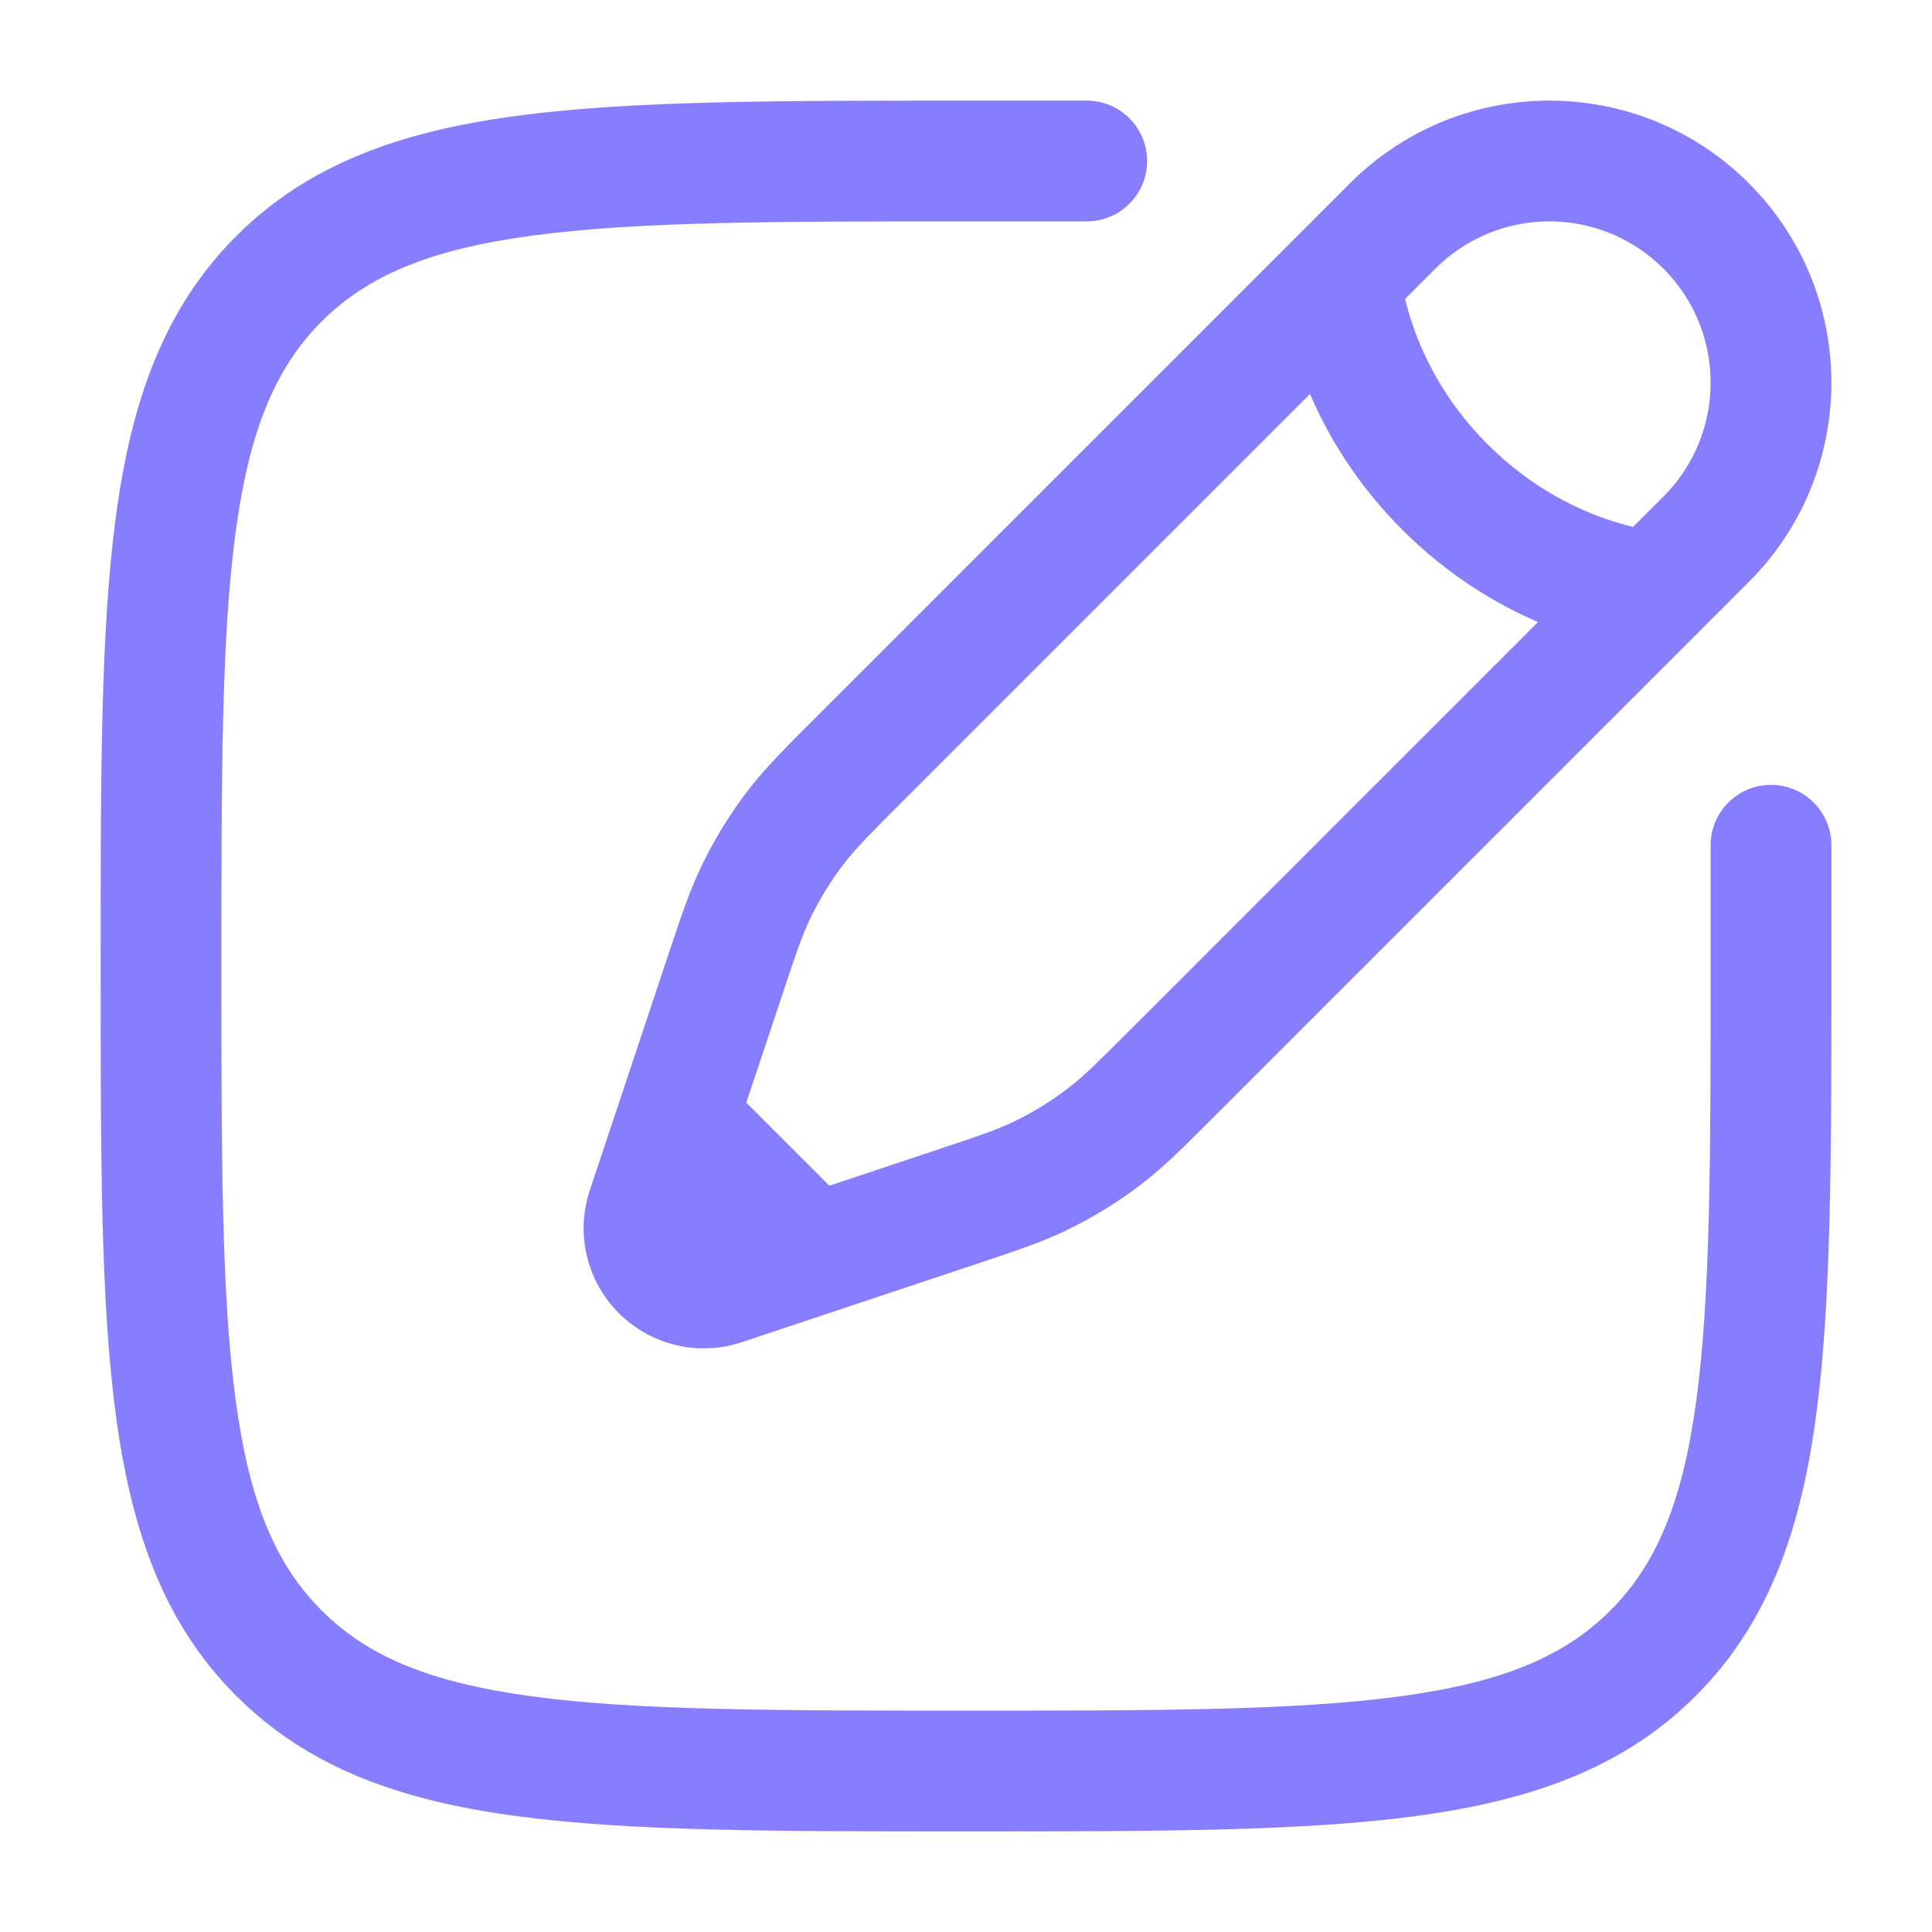
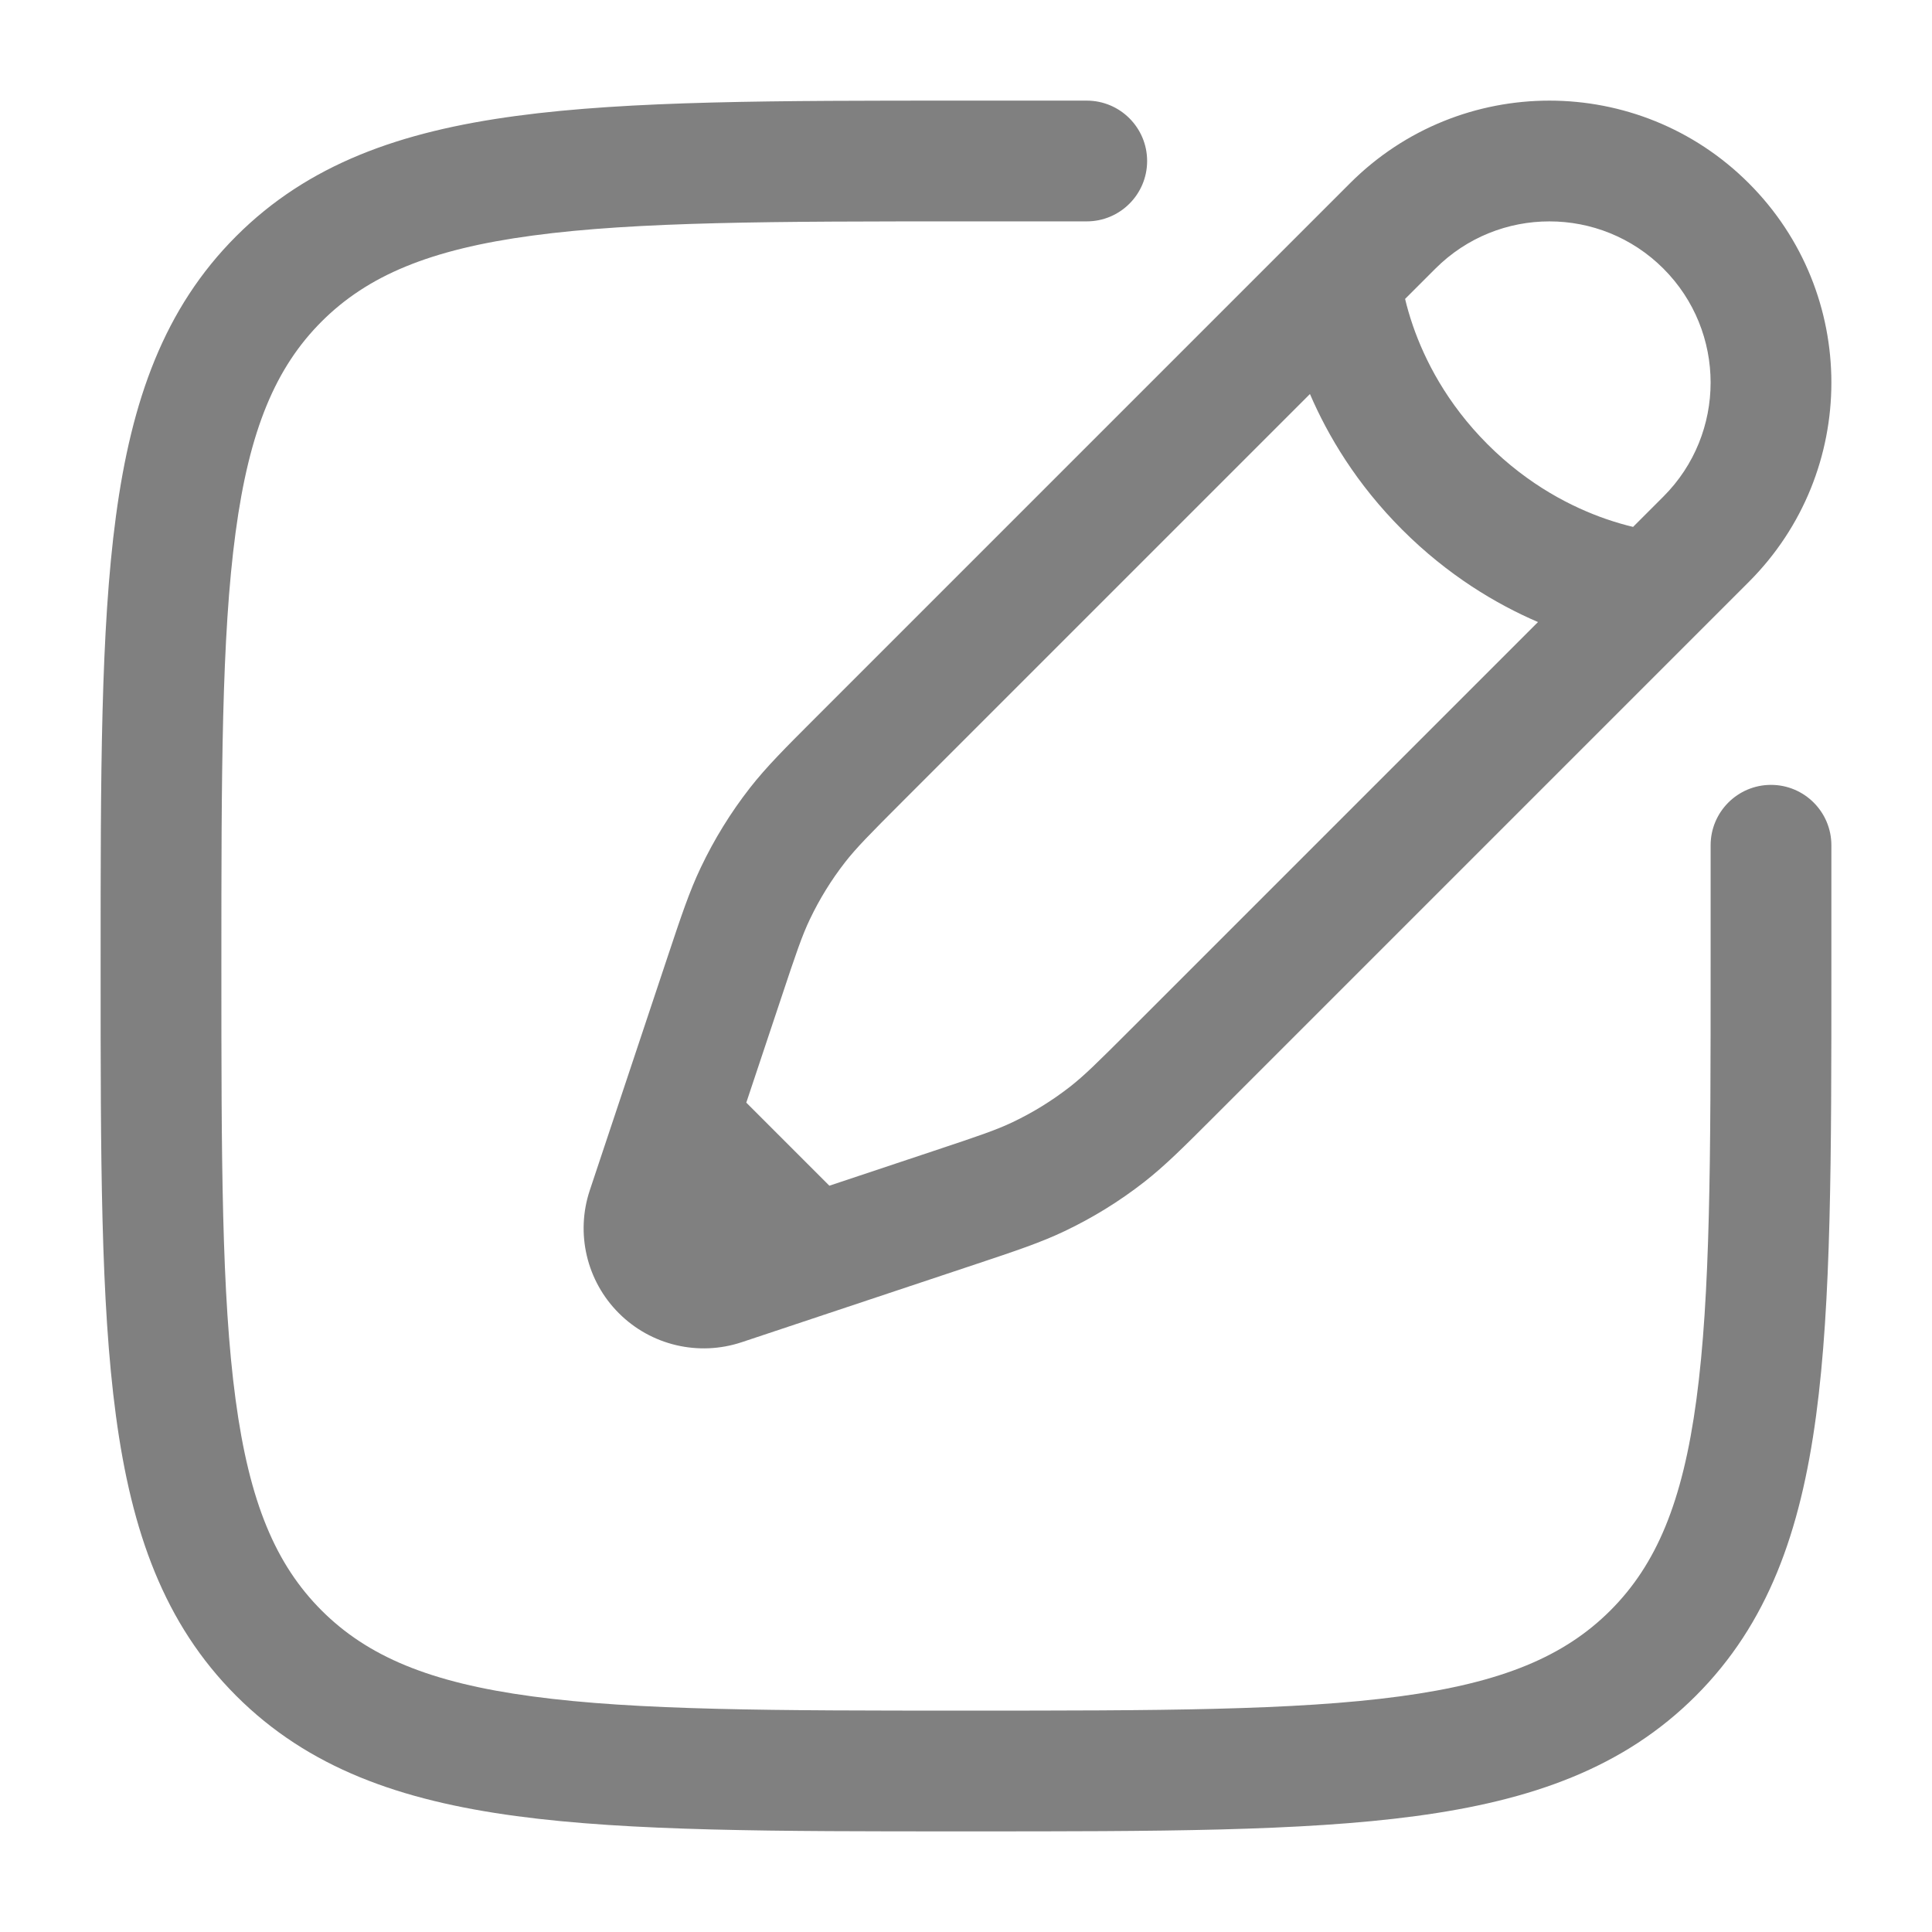
<svg xmlns="http://www.w3.org/2000/svg" width="36" height="36" viewBox="0 0 36 36" fill="none">
-   <path fill-rule="evenodd" clip-rule="evenodd" d="M17.914 1.875H20.25C20.871 1.875 21.375 2.379 21.375 3C21.375 3.621 20.871 4.125 20.25 4.125H18C14.433 4.125 11.87 4.127 9.92 4.39C8.003 4.647 6.847 5.138 5.992 5.992C5.138 6.847 4.647 8.003 4.39 9.92C4.127 11.87 4.125 14.433 4.125 18C4.125 21.567 4.127 24.13 4.39 26.08C4.647 27.997 5.138 29.153 5.992 30.008C6.847 30.862 8.003 31.353 9.92 31.61C11.87 31.873 14.433 31.875 18 31.875C21.567 31.875 24.13 31.873 26.08 31.61C27.997 31.353 29.153 30.862 30.008 30.008C30.862 29.153 31.353 27.997 31.61 26.08C31.873 24.13 31.875 21.567 31.875 18V15.75C31.875 15.129 32.379 14.625 33 14.625C33.621 14.625 34.125 15.129 34.125 15.75V18.086C34.125 21.549 34.125 24.262 33.84 26.379C33.549 28.547 32.941 30.257 31.599 31.599C30.257 32.941 28.547 33.549 26.379 33.84C24.262 34.125 21.549 34.125 18.086 34.125H17.914C14.451 34.125 11.738 34.125 9.621 33.84C7.453 33.549 5.743 32.941 4.401 31.599C3.059 30.257 2.451 28.547 2.16 26.379C1.875 24.262 1.875 21.549 1.875 18.086V17.914C1.875 14.451 1.875 11.738 2.16 9.621C2.451 7.453 3.059 5.743 4.401 4.401C5.743 3.059 7.453 2.451 9.621 2.16C11.738 1.875 14.451 1.875 17.914 1.875ZM25.156 3.414C27.208 1.362 30.534 1.362 32.586 3.414C34.638 5.466 34.638 8.792 32.586 10.844L22.614 20.816C22.057 21.373 21.708 21.722 21.319 22.026C20.86 22.384 20.364 22.69 19.839 22.94C19.393 23.153 18.925 23.309 18.178 23.558L13.821 25.01C13.017 25.278 12.13 25.069 11.531 24.469C10.931 23.87 10.722 22.983 10.99 22.179L12.442 17.822C12.691 17.075 12.847 16.607 13.06 16.161C13.31 15.636 13.616 15.14 13.974 14.681C14.278 14.292 14.627 13.943 15.184 13.386L25.156 3.414ZM30.995 5.005C29.822 3.832 27.92 3.832 26.747 5.005L26.182 5.57C26.216 5.714 26.264 5.885 26.33 6.076C26.545 6.696 26.952 7.512 27.72 8.28C28.488 9.048 29.304 9.455 29.924 9.67C30.115 9.736 30.286 9.784 30.43 9.818L30.995 9.253C32.168 8.08 32.168 6.178 30.995 5.005ZM28.658 11.591C27.884 11.258 26.982 10.724 26.129 9.871C25.276 9.018 24.742 8.116 24.409 7.342L16.826 14.925C16.201 15.55 15.957 15.798 15.748 16.065C15.491 16.395 15.271 16.751 15.091 17.129C14.945 17.434 14.833 17.764 14.554 18.603L13.906 20.546L15.454 22.094L17.397 21.446C18.236 21.167 18.566 21.055 18.871 20.909C19.249 20.729 19.605 20.509 19.935 20.252C20.202 20.044 20.45 19.799 21.075 19.174L28.658 11.591Z" fill="#877EFF" />
+   <path fill-rule="evenodd" clip-rule="evenodd" d="M17.914 1.875H20.25C20.871 1.875 21.375 2.379 21.375 3C21.375 3.621 20.871 4.125 20.25 4.125H18C14.433 4.125 11.87 4.127 9.92 4.39C8.003 4.647 6.847 5.138 5.992 5.992C5.138 6.847 4.647 8.003 4.39 9.92C4.127 11.87 4.125 14.433 4.125 18C4.125 21.567 4.127 24.13 4.39 26.08C4.647 27.997 5.138 29.153 5.992 30.008C6.847 30.862 8.003 31.353 9.92 31.61C11.87 31.873 14.433 31.875 18 31.875C21.567 31.875 24.13 31.873 26.08 31.61C27.997 31.353 29.153 30.862 30.008 30.008C30.862 29.153 31.353 27.997 31.61 26.08C31.873 24.13 31.875 21.567 31.875 18V15.75C31.875 15.129 32.379 14.625 33 14.625C33.621 14.625 34.125 15.129 34.125 15.75V18.086C34.125 21.549 34.125 24.262 33.84 26.379C33.549 28.547 32.941 30.257 31.599 31.599C30.257 32.941 28.547 33.549 26.379 33.84C24.262 34.125 21.549 34.125 18.086 34.125H17.914C14.451 34.125 11.738 34.125 9.621 33.84C7.453 33.549 5.743 32.941 4.401 31.599C3.059 30.257 2.451 28.547 2.16 26.379C1.875 24.262 1.875 21.549 1.875 18.086V17.914C1.875 14.451 1.875 11.738 2.16 9.621C2.451 7.453 3.059 5.743 4.401 4.401C5.743 3.059 7.453 2.451 9.621 2.16C11.738 1.875 14.451 1.875 17.914 1.875ZM25.156 3.414C27.208 1.362 30.534 1.362 32.586 3.414C34.638 5.466 34.638 8.792 32.586 10.844L22.614 20.816C22.057 21.373 21.708 21.722 21.319 22.026C20.86 22.384 20.364 22.69 19.839 22.94C19.393 23.153 18.925 23.309 18.178 23.558L13.821 25.01C13.017 25.278 12.13 25.069 11.531 24.469C10.931 23.87 10.722 22.983 10.99 22.179L12.442 17.822C12.691 17.075 12.847 16.607 13.06 16.161C13.31 15.636 13.616 15.14 13.974 14.681C14.278 14.292 14.627 13.943 15.184 13.386L25.156 3.414ZM30.995 5.005C29.822 3.832 27.92 3.832 26.747 5.005L26.182 5.57C26.216 5.714 26.264 5.885 26.33 6.076C26.545 6.696 26.952 7.512 27.72 8.28C28.488 9.048 29.304 9.455 29.924 9.67C30.115 9.736 30.286 9.784 30.43 9.818L30.995 9.253C32.168 8.08 32.168 6.178 30.995 5.005ZM28.658 11.591C27.884 11.258 26.982 10.724 26.129 9.871C25.276 9.018 24.742 8.116 24.409 7.342L16.826 14.925C16.201 15.55 15.957 15.798 15.748 16.065C15.491 16.395 15.271 16.751 15.091 17.129C14.945 17.434 14.833 17.764 14.554 18.603L13.906 20.546L15.454 22.094L17.397 21.446C18.236 21.167 18.566 21.055 18.871 20.909C19.249 20.729 19.605 20.509 19.935 20.252C20.202 20.044 20.45 19.799 21.075 19.174L28.658 11.591Z" fill="#808080" />
</svg>
